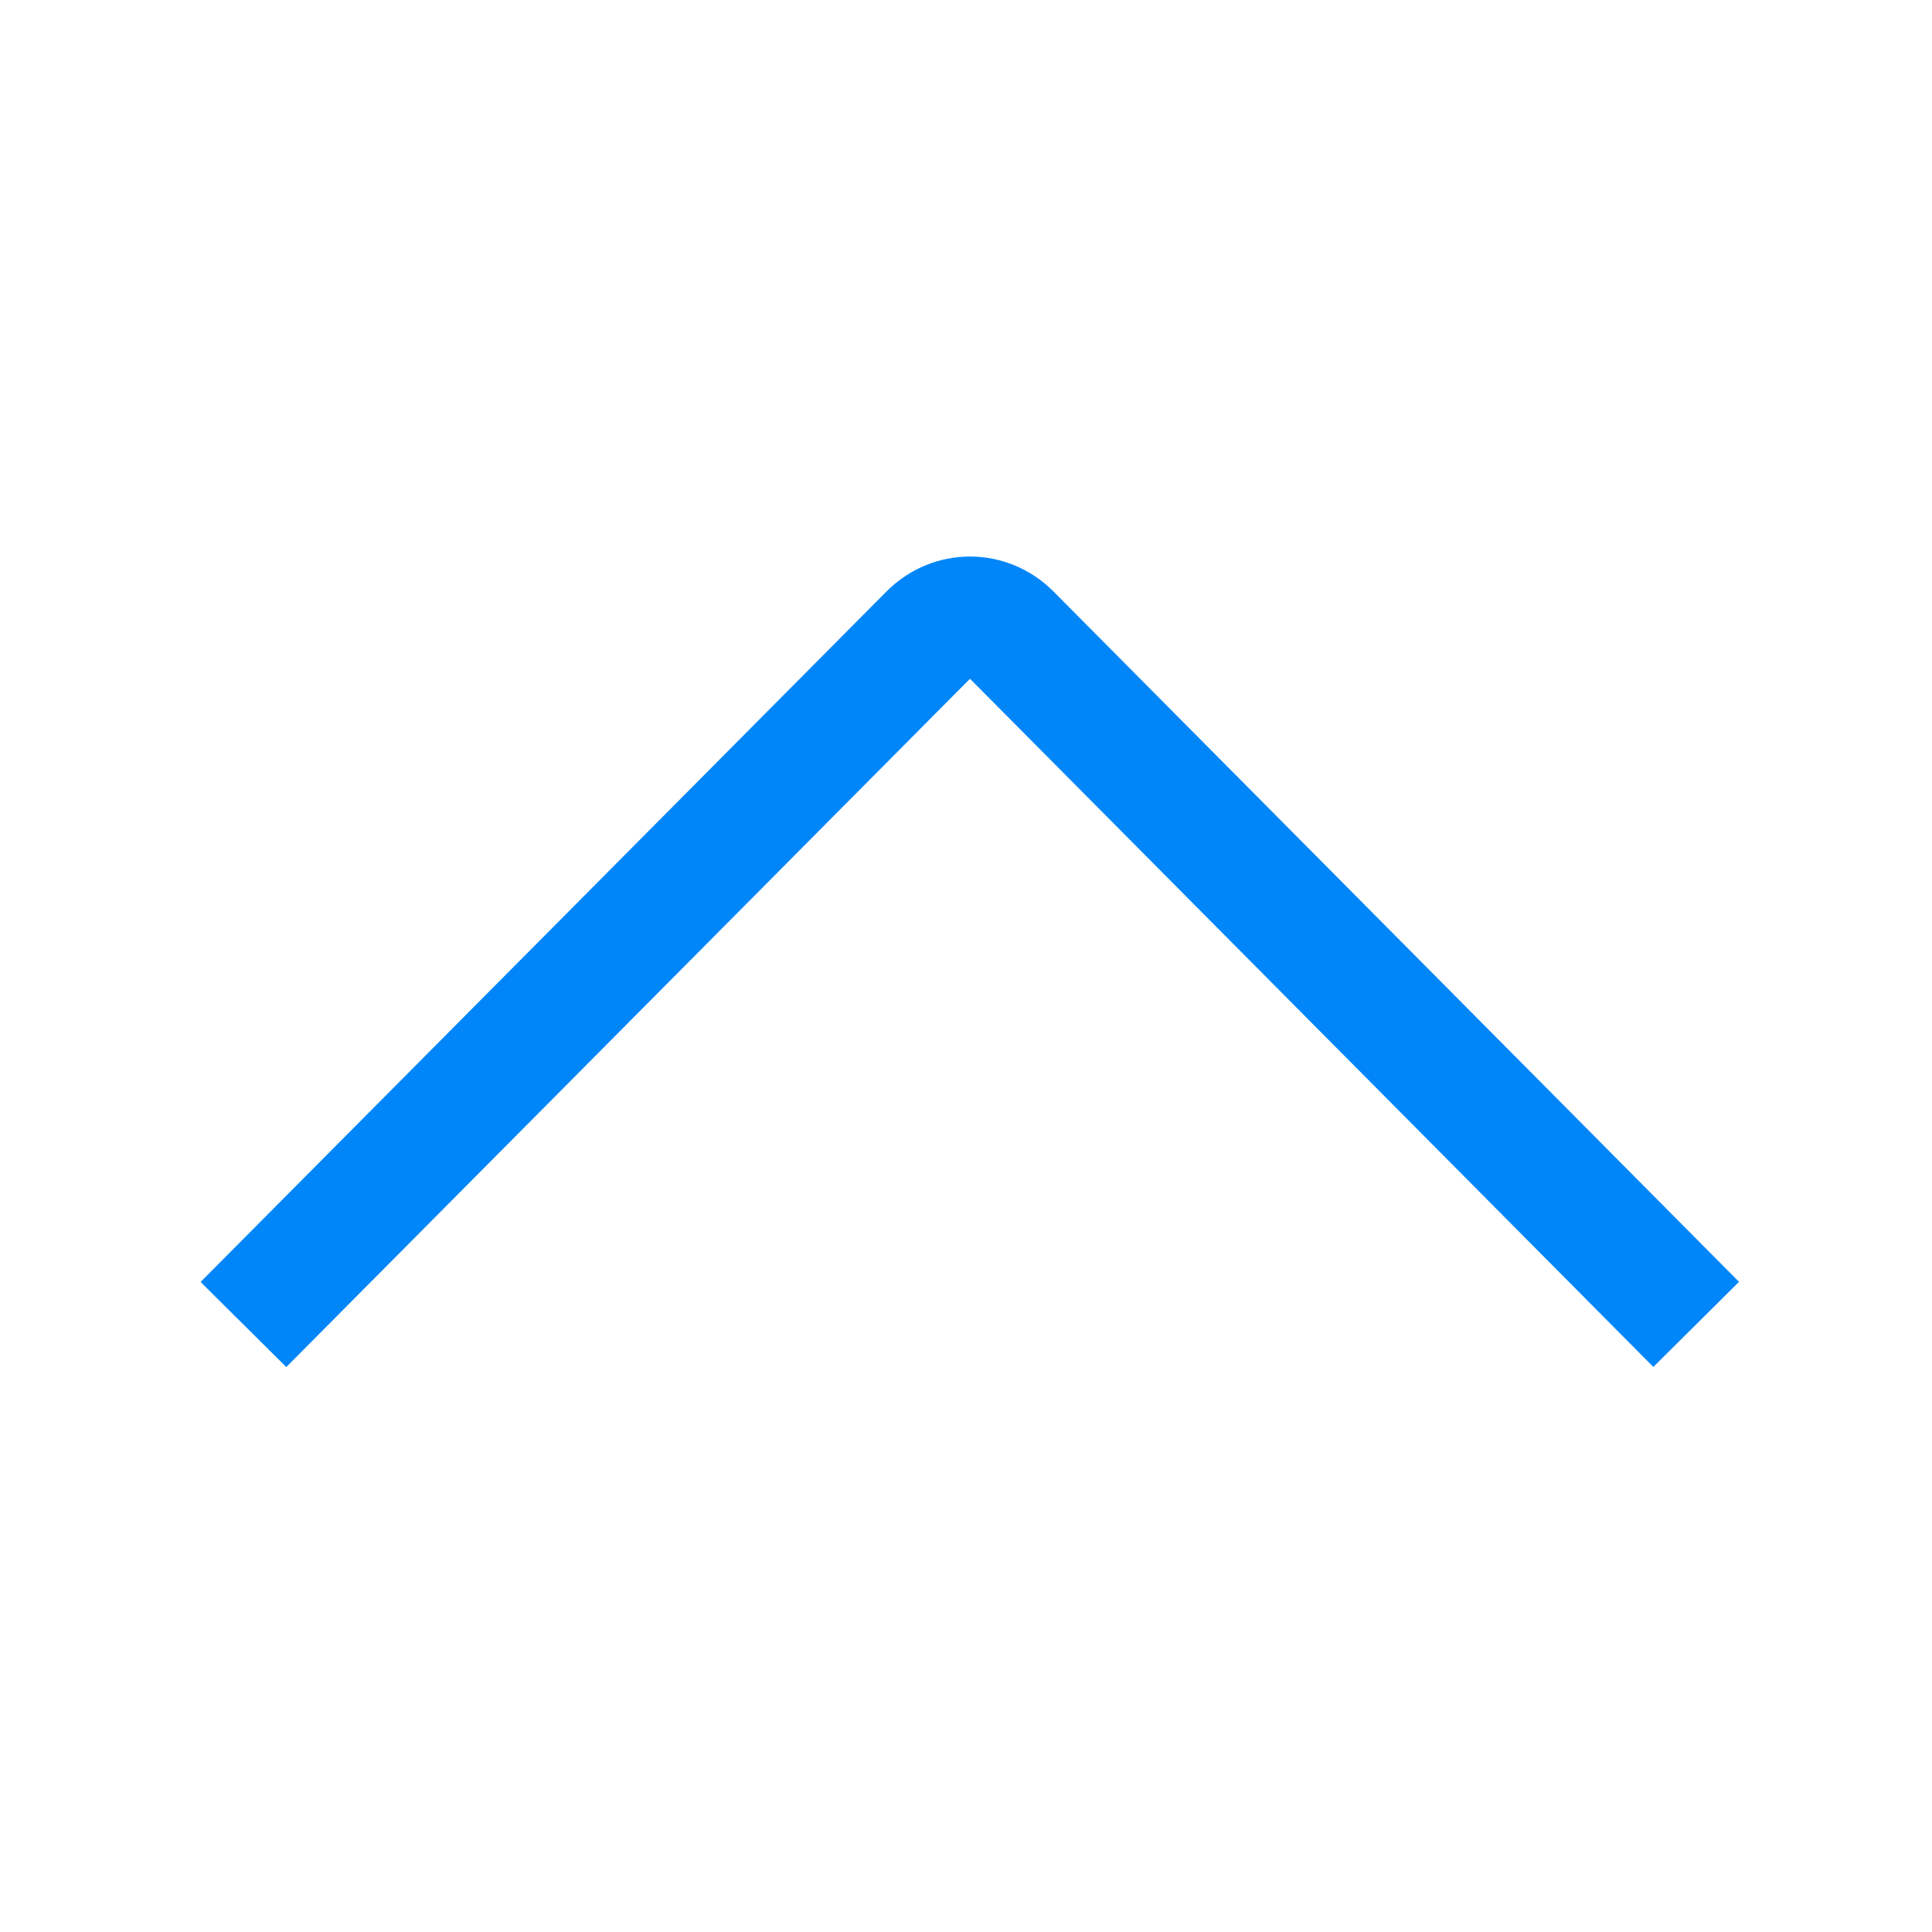
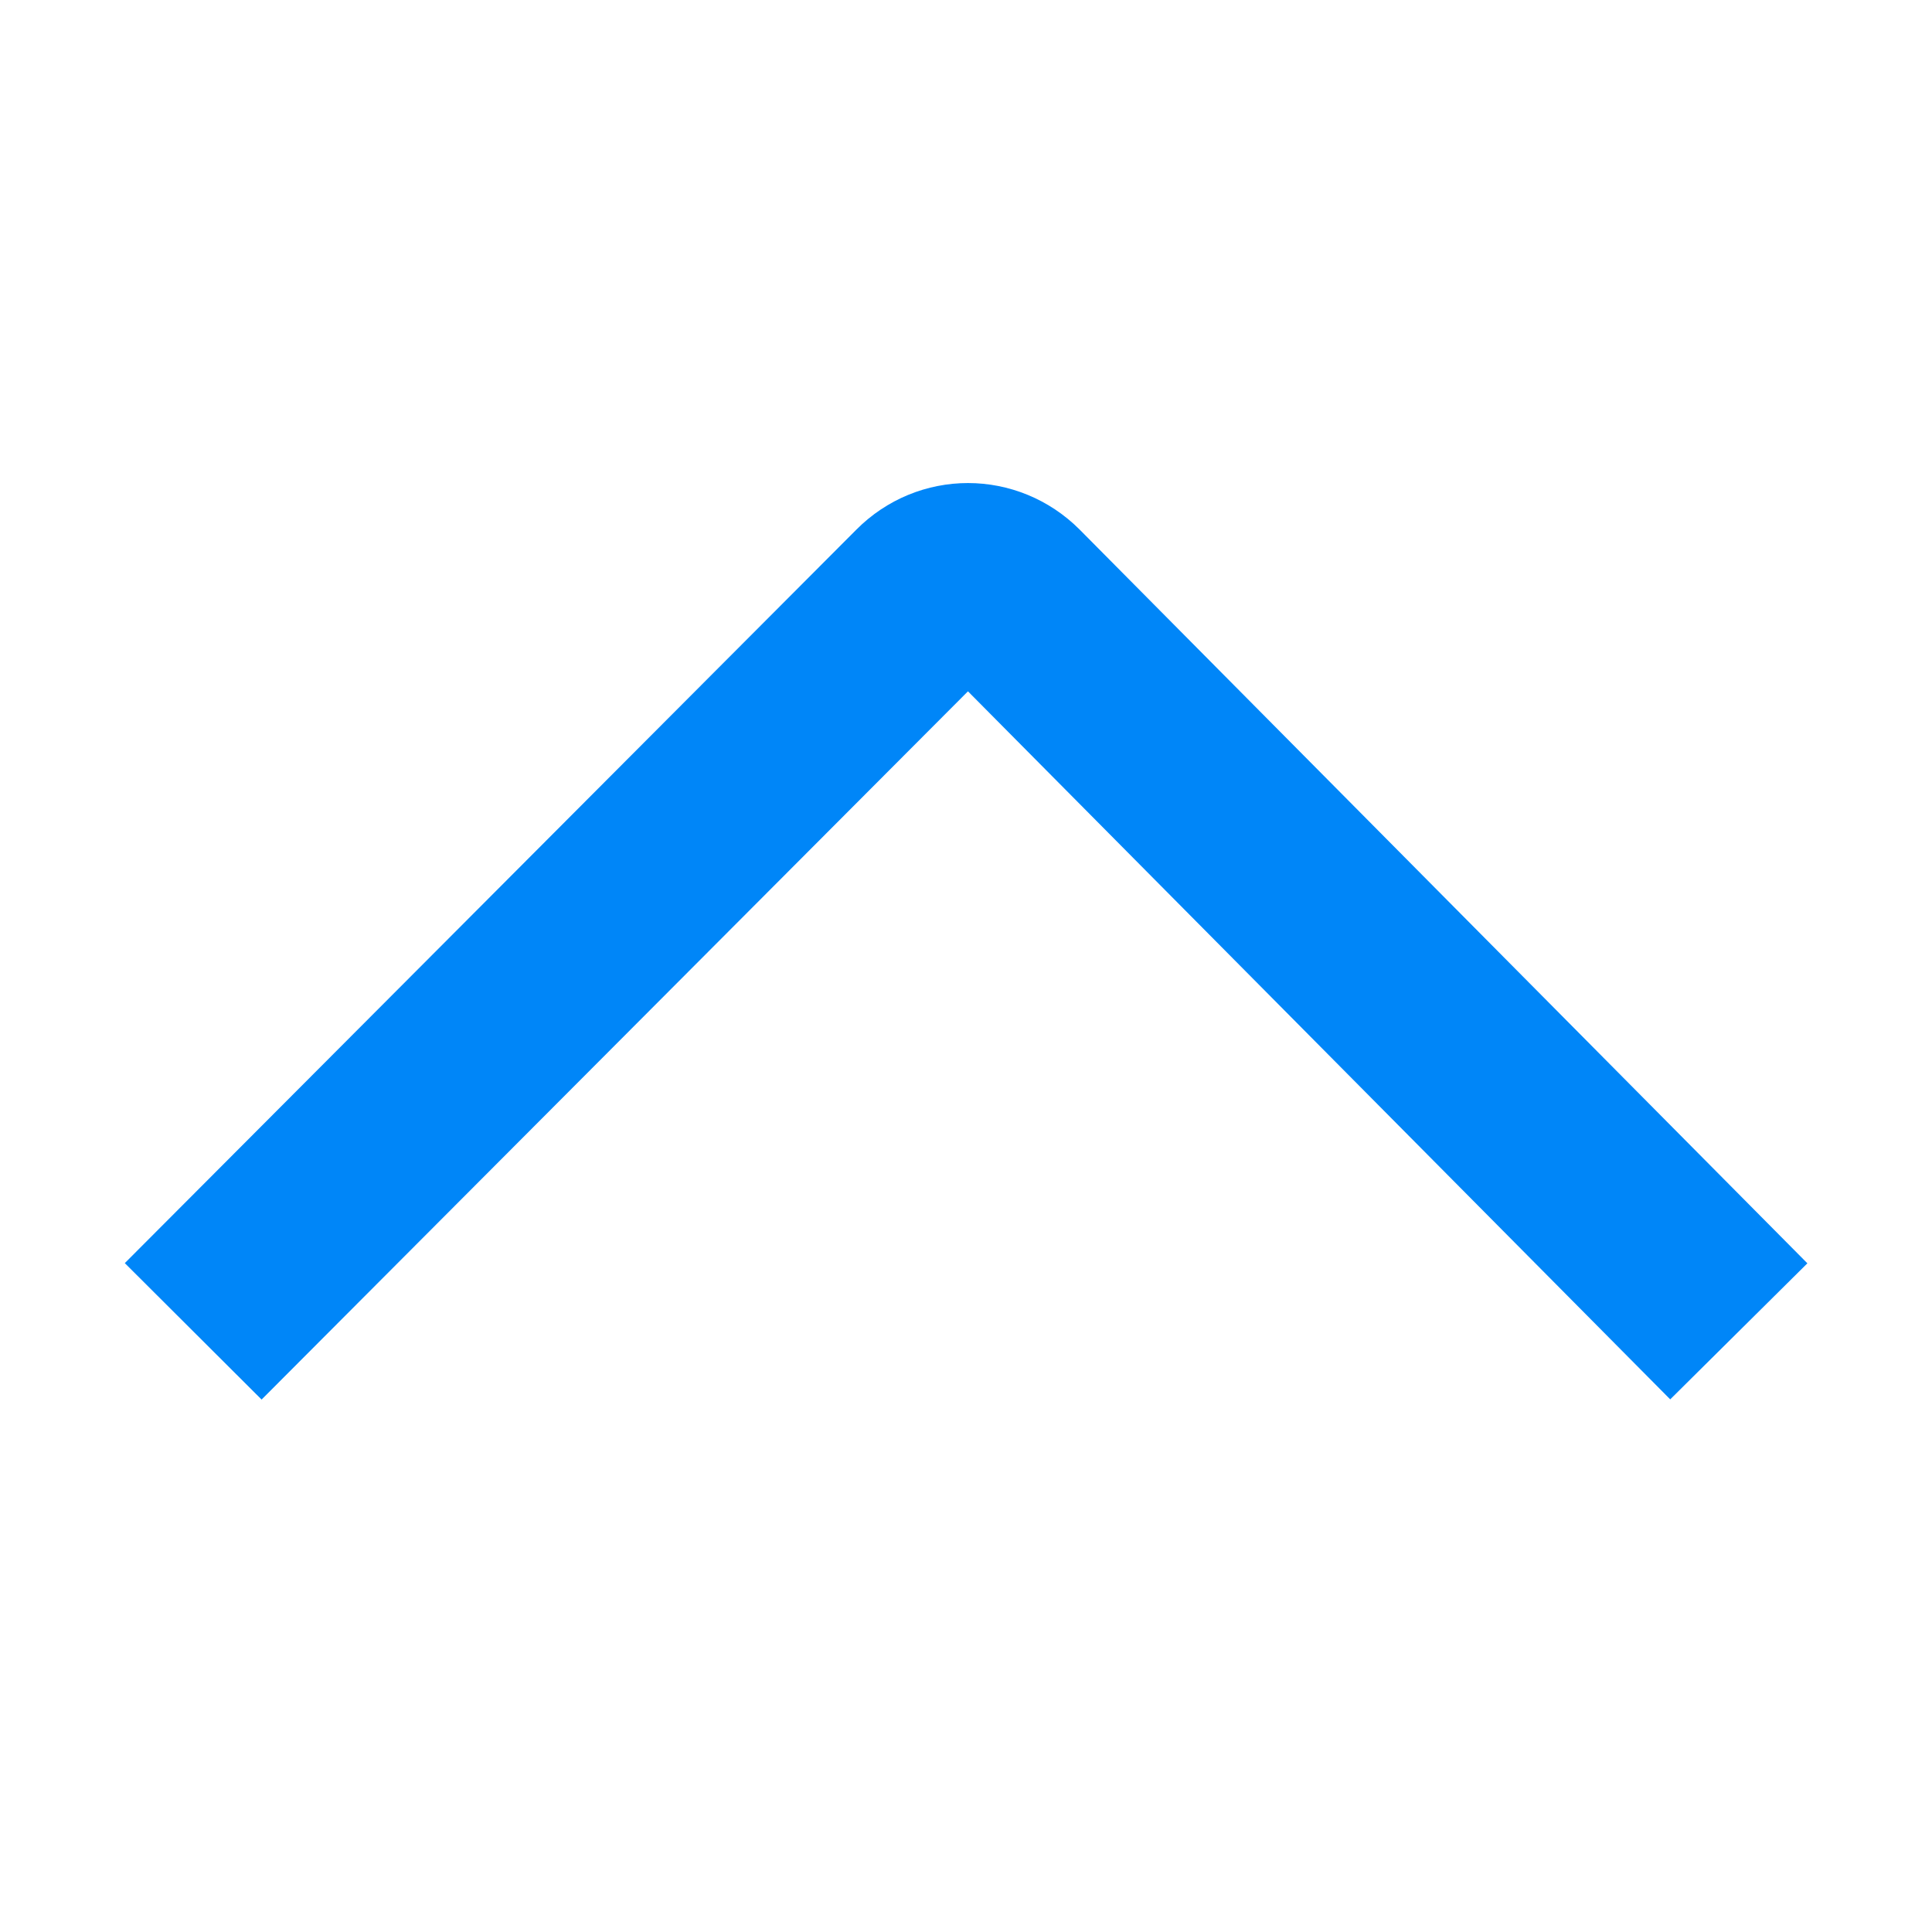
- <svg xmlns="http://www.w3.org/2000/svg" version="1.1" id="Layer_1" x="0px" y="0px" width="16px" height="16px" viewBox="0 0 16 16" enable-background="new 0 0 16 16" xml:space="preserve">
+ <svg xmlns="http://www.w3.org/2000/svg" version="1.1" id="Layer_1" x="0px" y="0px" width="10px" height="10px" viewBox="0 0 10 10" enable-background="new 0 0 10 10" xml:space="preserve">
  <g>
-     <path fill="none" stroke="#0086F8" stroke-miterlimit="10" d="M2.016,10.969L7.697,5.25c0.188-0.188,0.484-0.188,0.672,0   l5.678,5.718" />
+     <path fill="none" stroke="#0086F8" stroke-miterlimit="10" d="M1,6.891l3.787-3.797c0.124-0.125,0.322-0.125,0.447,0L9,6.891 M5.011,4.771" />
  </g>
</svg>
